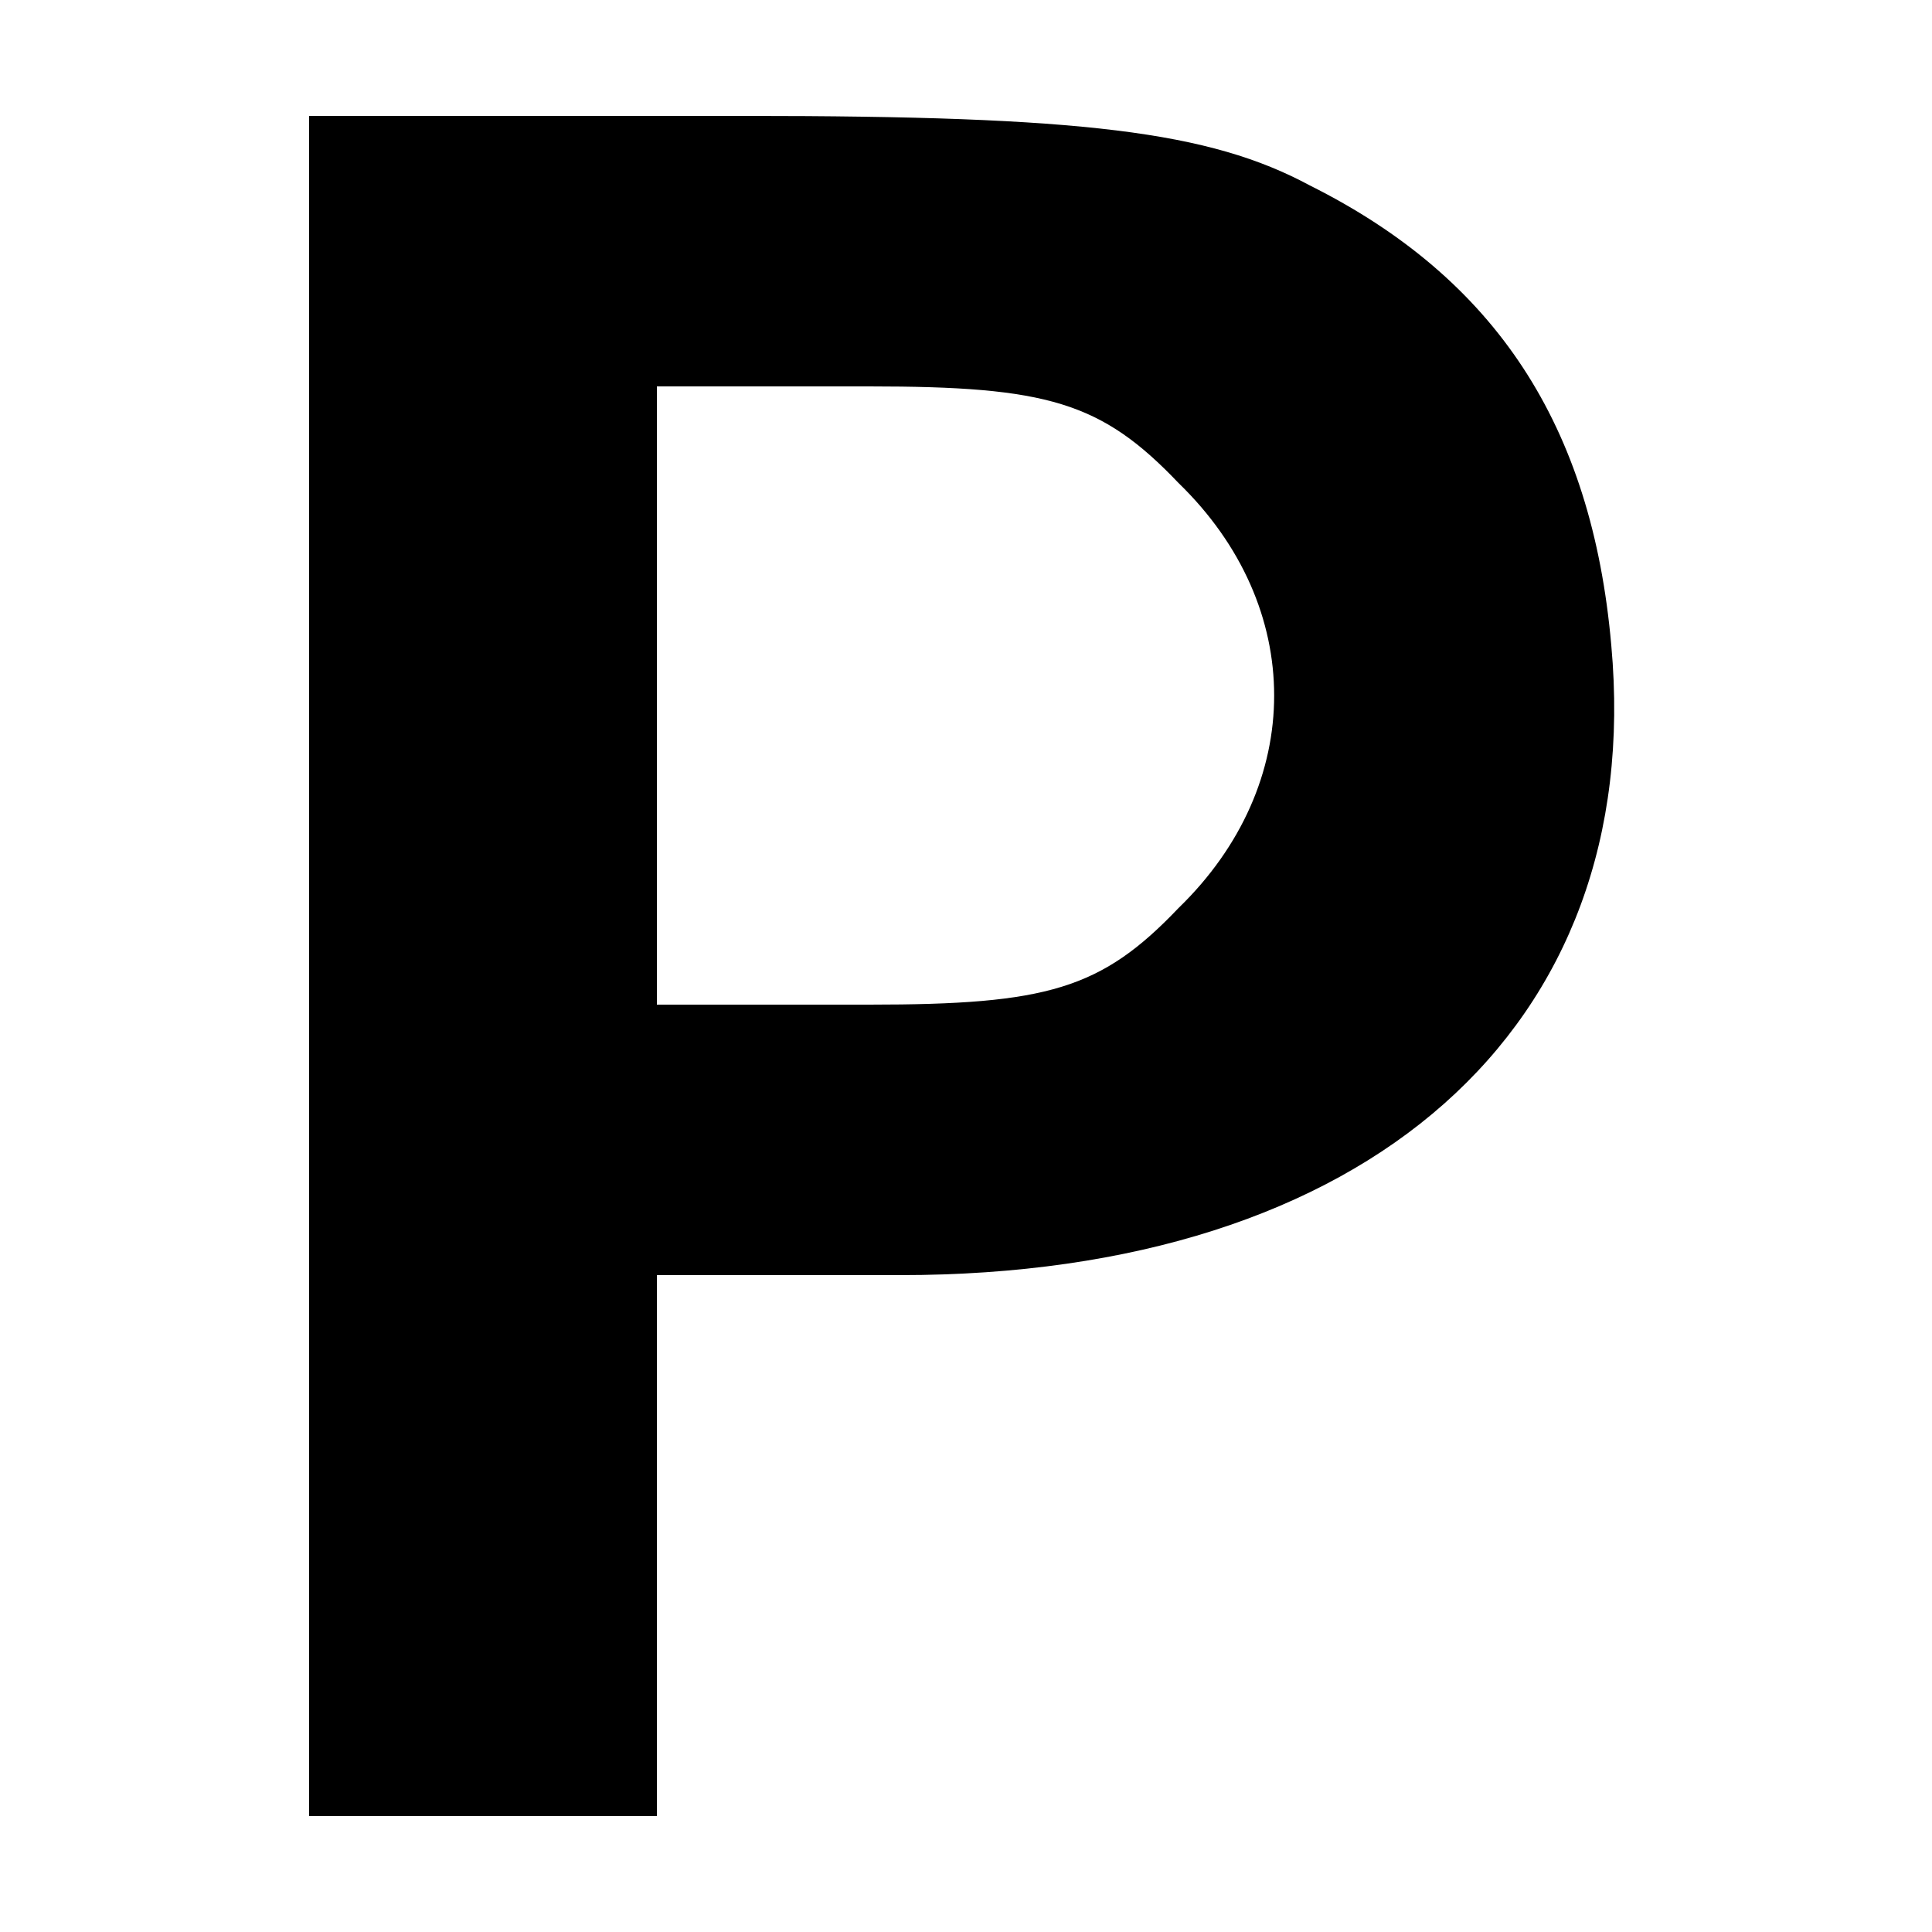
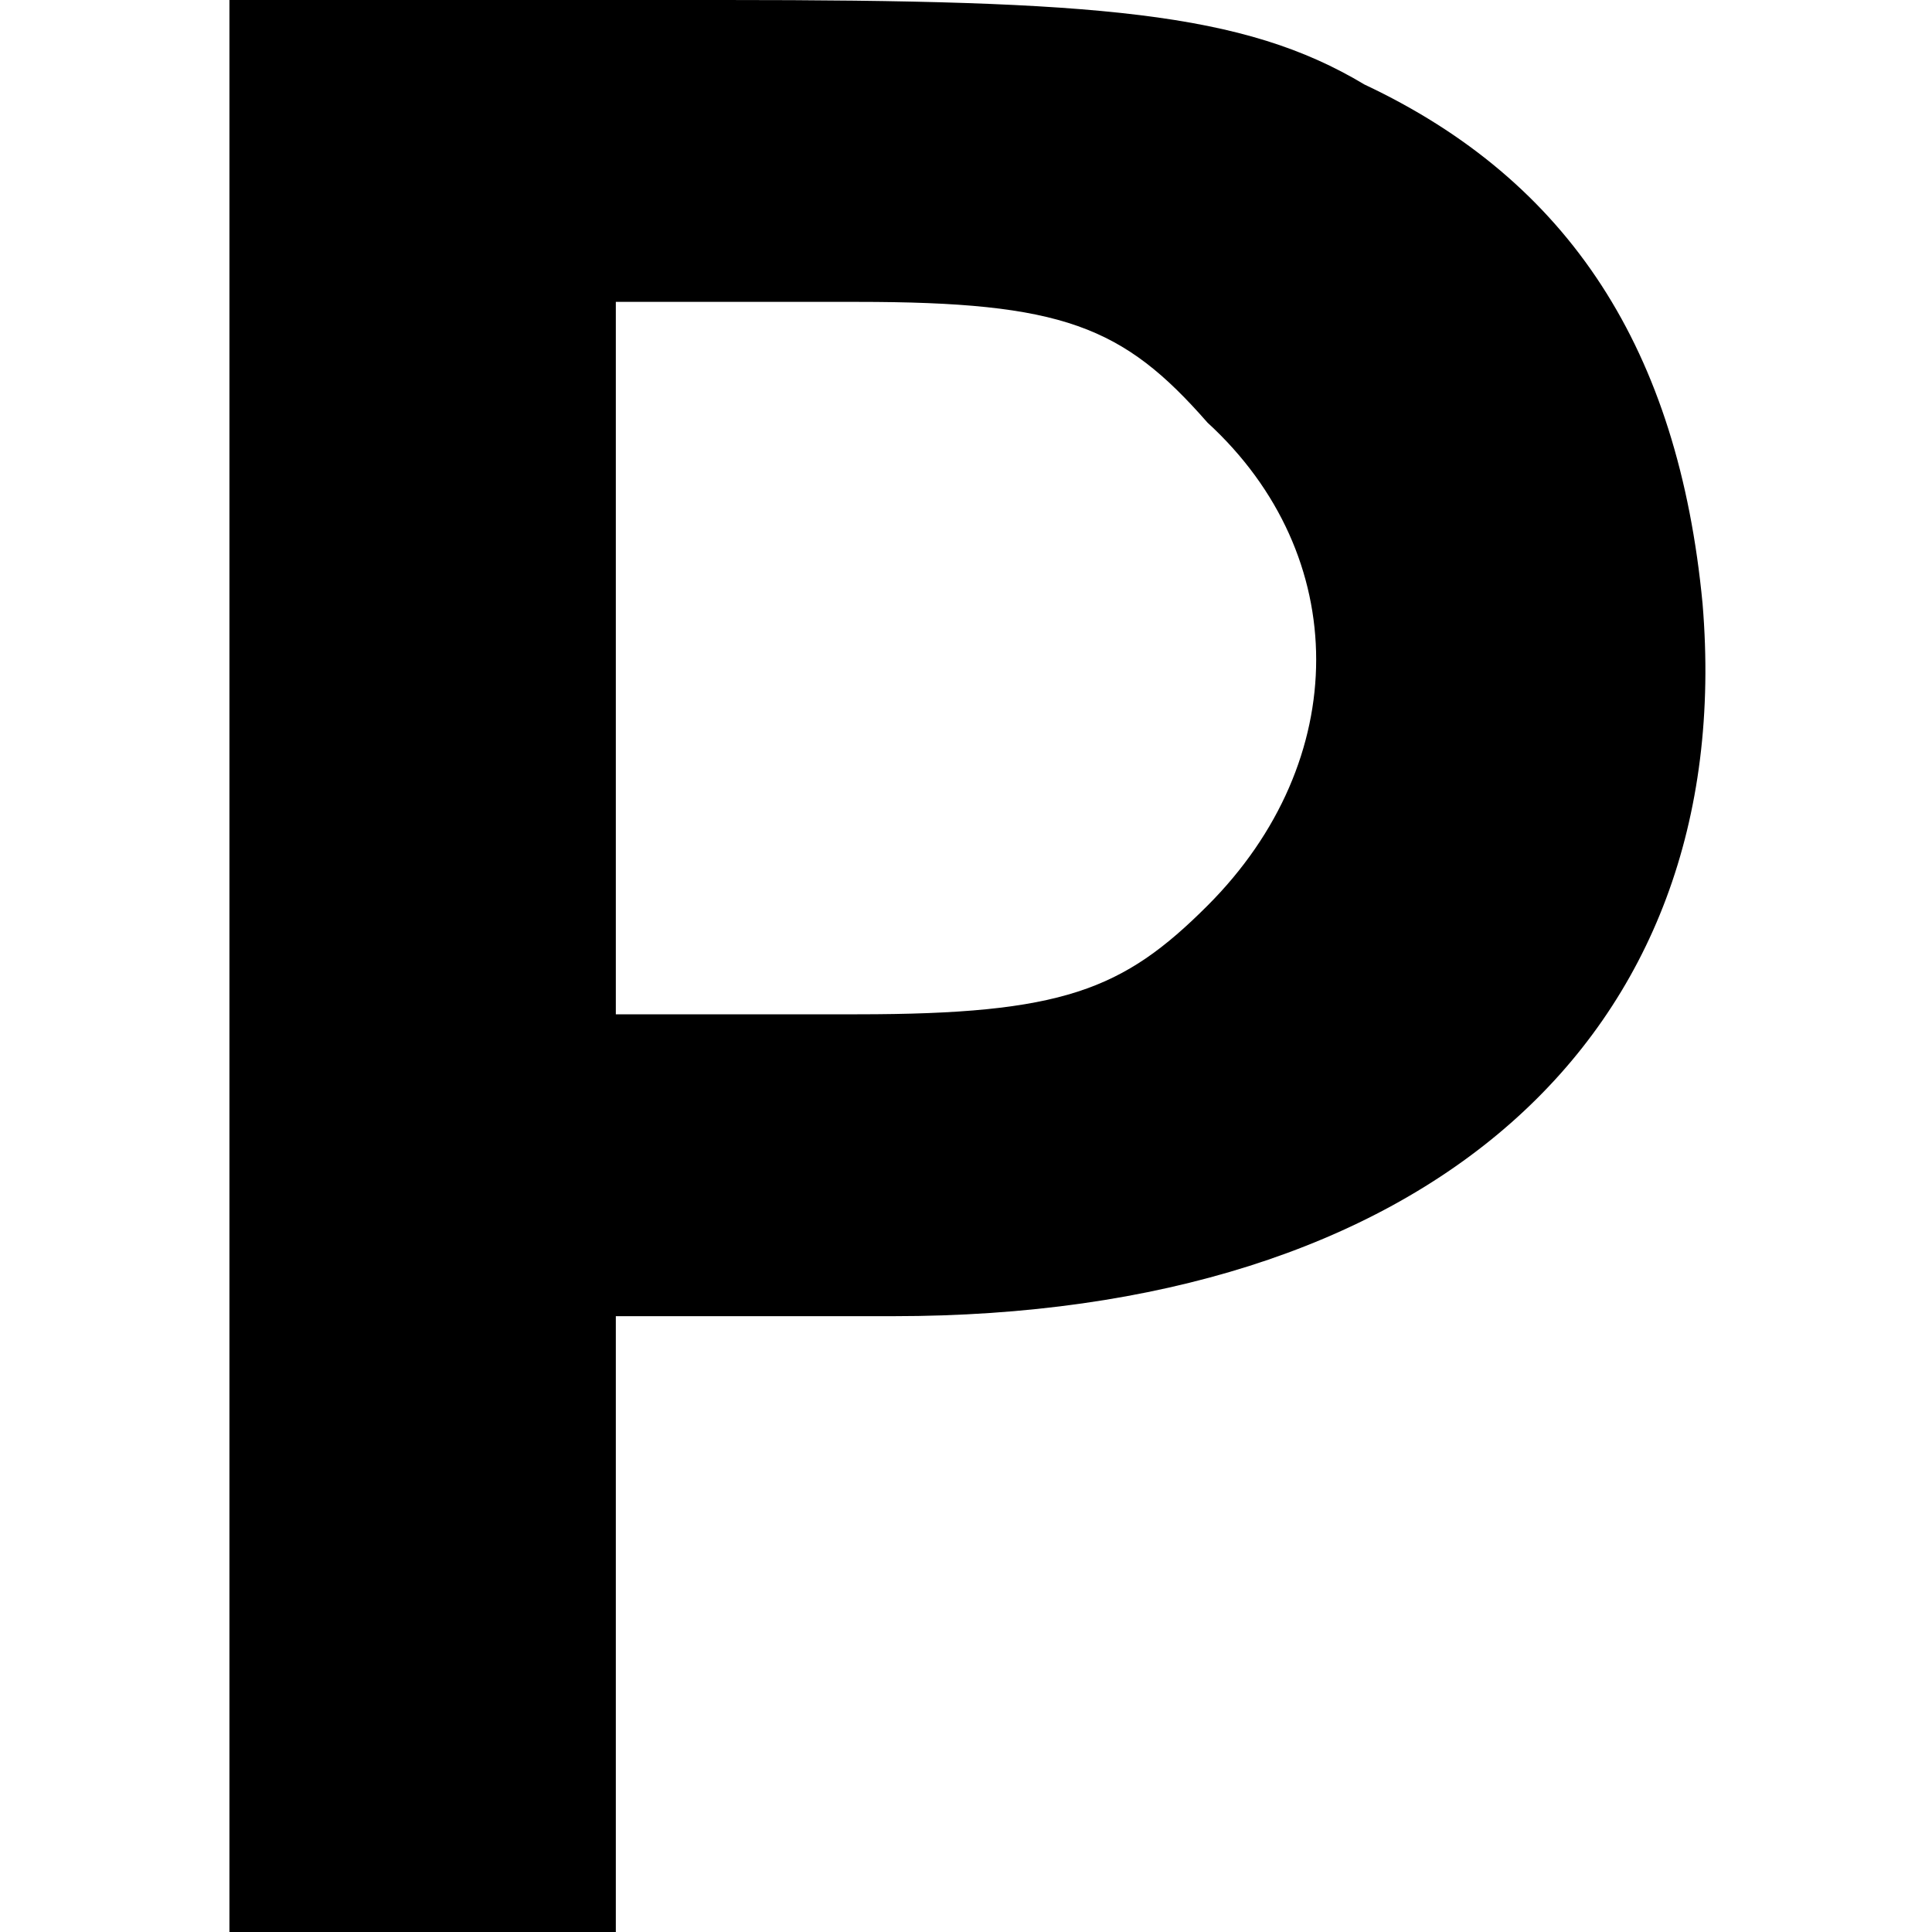
- <svg xmlns="http://www.w3.org/2000/svg" version="1.0" width="50pt" height="50pt" viewBox="0 0 50 50" preserveAspectRatio="xMidYMid meet">
-   <g transform="translate(0,50) scale(0.1,-0.1)" fill="#000000" stroke="none">
-     <path d="M80 250 l0 -220 45 0 45 0 0 70 0 70 63 0 c121 0 193 64 184 163 -5 57 -30 95 -78 119 -26 14 -59 18 -146 18 l-113 0 0 -220z m225 125 c33 -32 33 -78 0 -110 -20 -21 -34 -25 -80 -25 l-55 0 0 80 0 80 55 0 c46 0 60 -4 80 -25z" />
+ <svg xmlns="http://www.w3.org/2000/svg" version="1.2" viewBox="0 0 16 16" width="16" height="16">
+   <style>
+ 		.s0 { fill: #000000 } 
+ 	</style>
+   <g>
+     <path class="s0" d="m1.9 8v8h1.6 1.6v-2.5-2.6h2.3c4.4 0 7-2.3 6.7-5.9-0.2-2.1-1.1-3.5-2.8-4.3-1-0.6-2.2-0.7-5.3-0.7h-4.1zm8.1-4.5c1.2 1.1 1.2 2.8 0 4-0.7 0.7-1.2 0.9-2.9 0.9h-2v-2.9-3h2c1.7 0 2.2 0.2 2.9 1z" />
  </g>
</svg>
